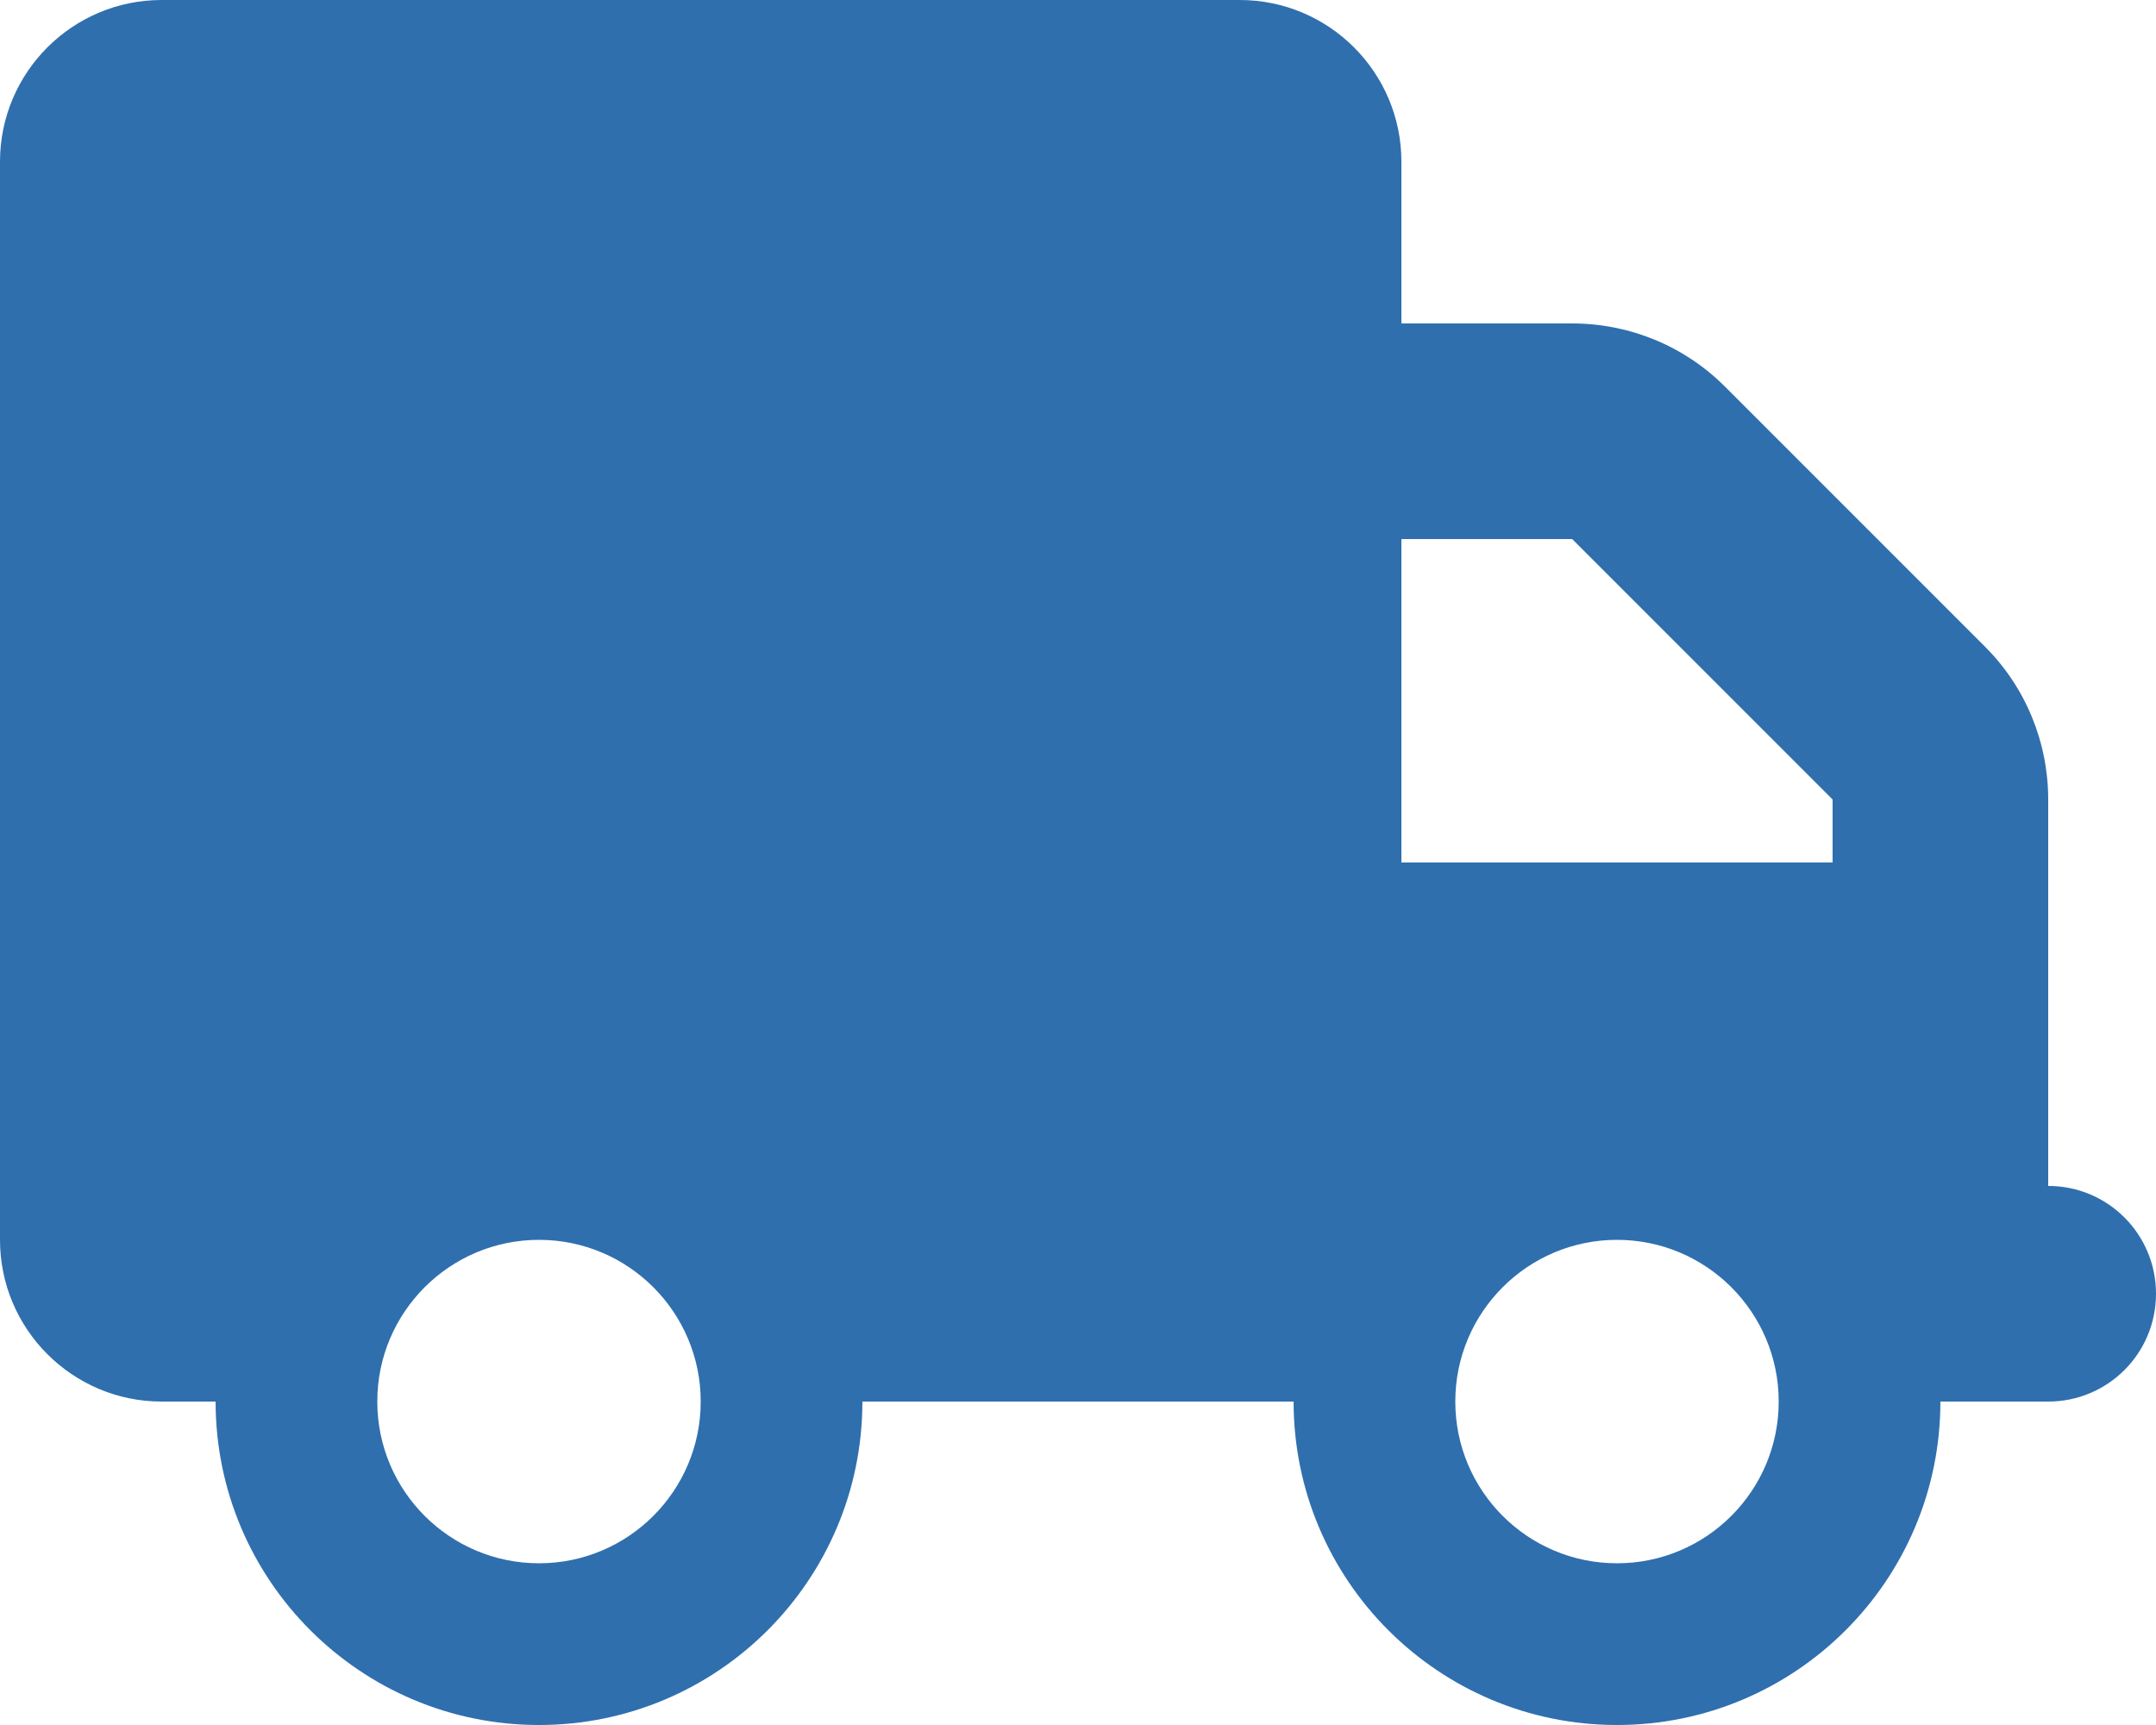
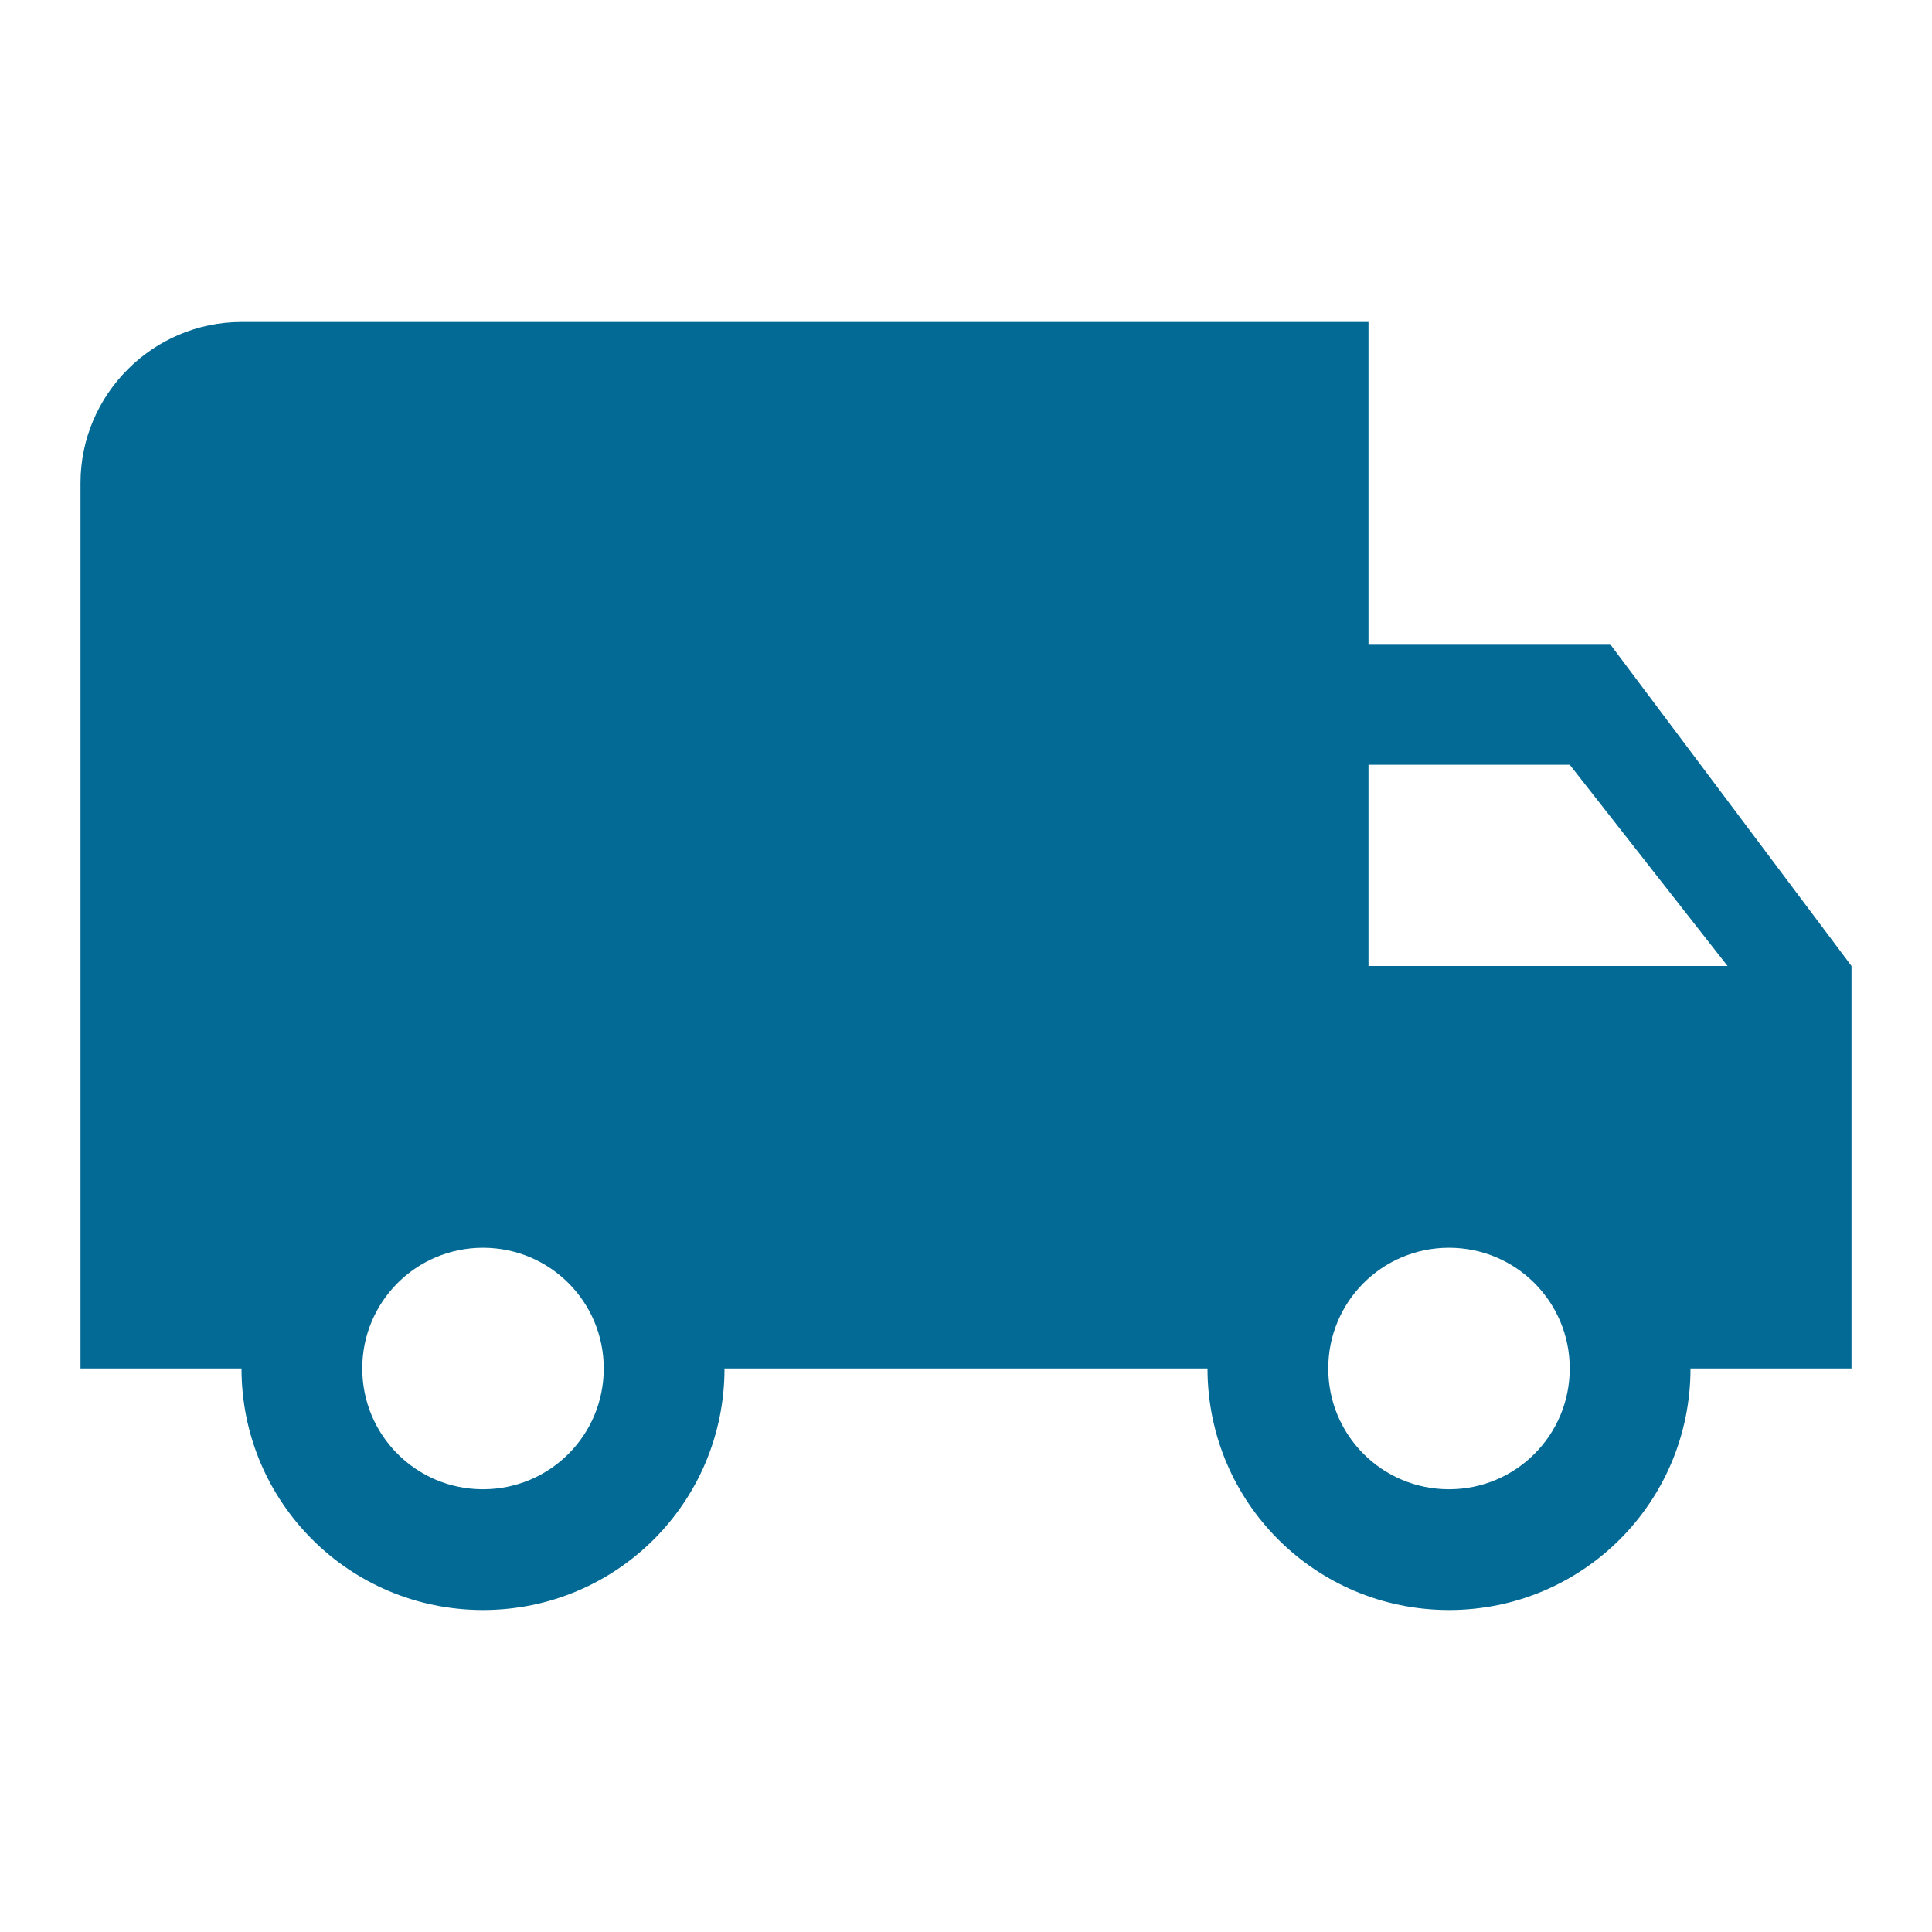
- <svg xmlns="http://www.w3.org/2000/svg" viewBox="0 0 640 512">
-   <path fill="#2f6fae" d="M48 0C21.5 0 0 21.5 0 48V368c0 26.5 21.5 48 48 48H64c0 53 43 96 96 96s96-43 96-96H384c0 53 43 96 96 96s96-43 96-96h32c17.7 0 32-14.3 32-32s-14.3-32-32-32V288 256 237.3c0-17-6.7-33.3-18.7-45.3L512 114.7c-12-12-28.3-18.7-45.3-18.7H416V48c0-26.5-21.5-48-48-48H48zM416 160h50.7L544 237.3V256H416V160zM208 416c0 26.5-21.5 48-48 48s-48-21.5-48-48s21.5-48 48-48s48 21.5 48 48zm272 48c-26.5 0-48-21.5-48-48s21.5-48 48-48s48 21.5 48 48s-21.5 48-48 48z" />
+ <svg xmlns="http://www.w3.org/2000/svg" viewBox="0 0 24 24">
+   <path fill="#026a94" d="M20 8h-3V4H3c-1.1 0-2 .9-2 2v11h2c0 1.66 1.34 3 3 3s3-1.34 3-3h6c0 1.66 1.34 3 3 3s3-1.34 3-3h2v-5l-3-4zM6 18.5c-.83 0-1.5-.67-1.5-1.5s.67-1.5 1.5-1.5 1.5.67 1.5 1.5-.67 1.5-1.5 1.5zm13.5-9l1.96 2.5H17V9.5h2.5zm-1.5 9c-.83 0-1.5-.67-1.5-1.5s.67-1.5 1.5-1.5 1.5.67 1.5 1.5-.67 1.5-1.5 1.5z" />
</svg>
